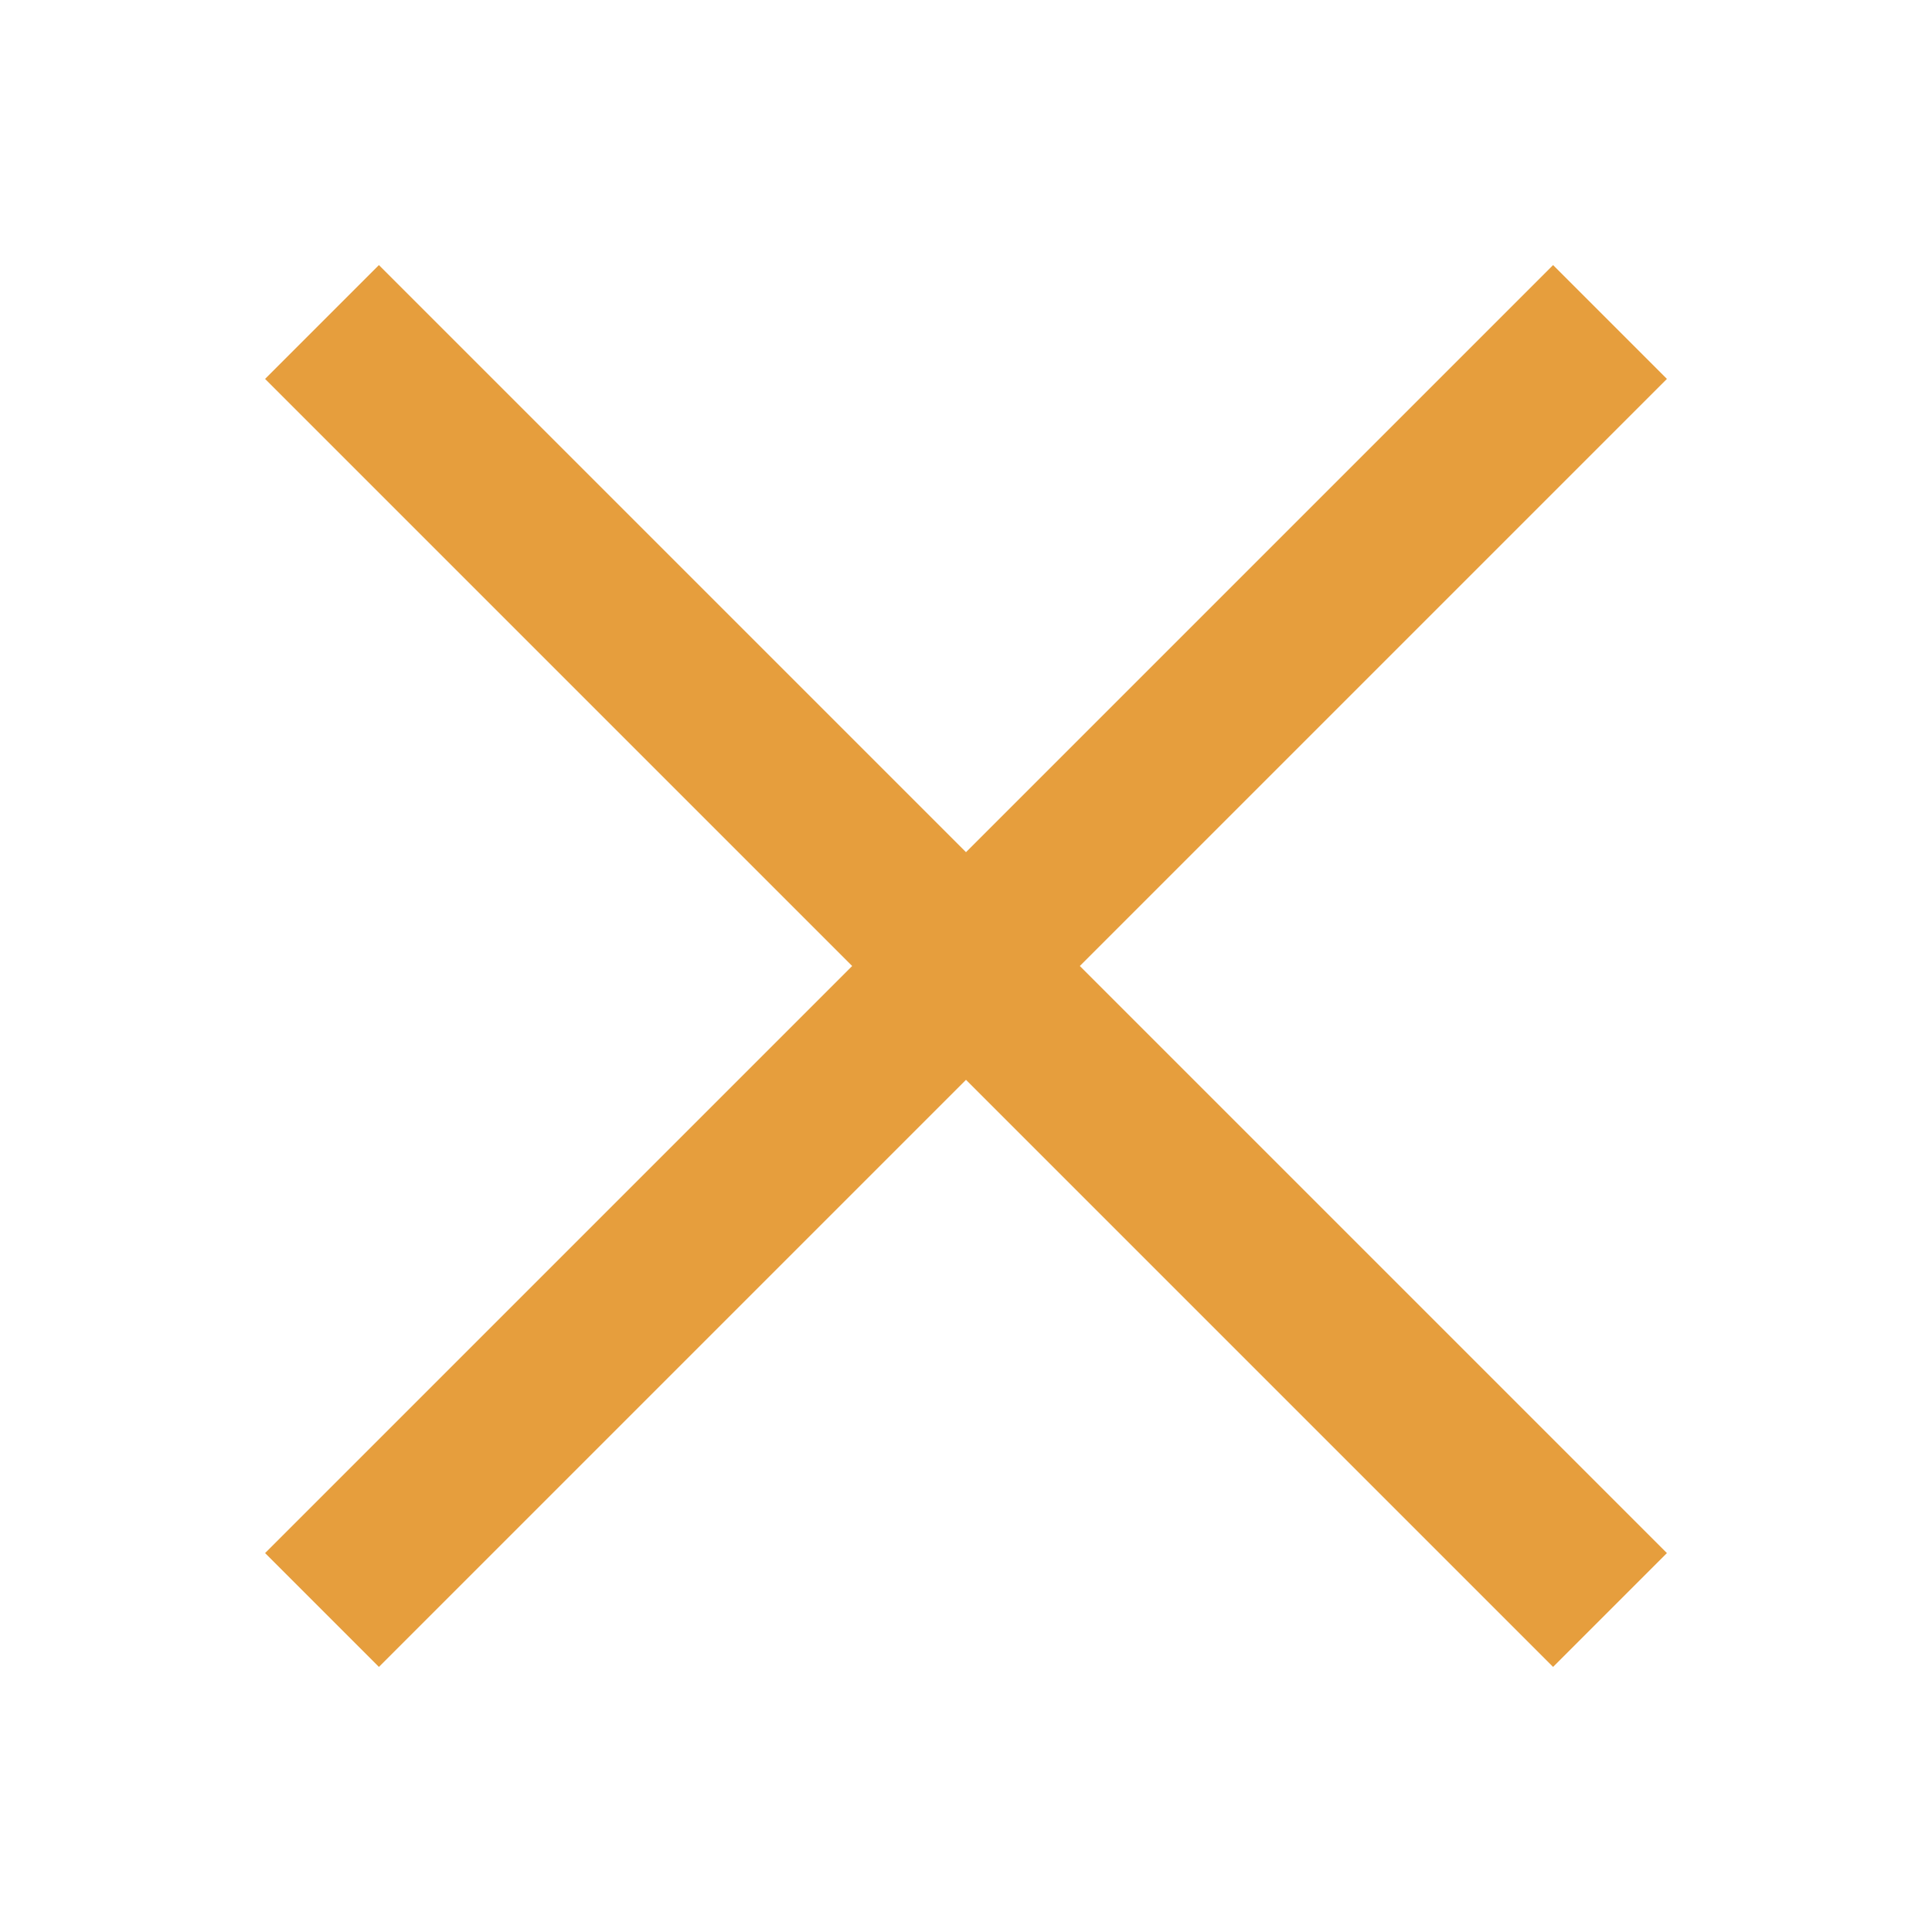
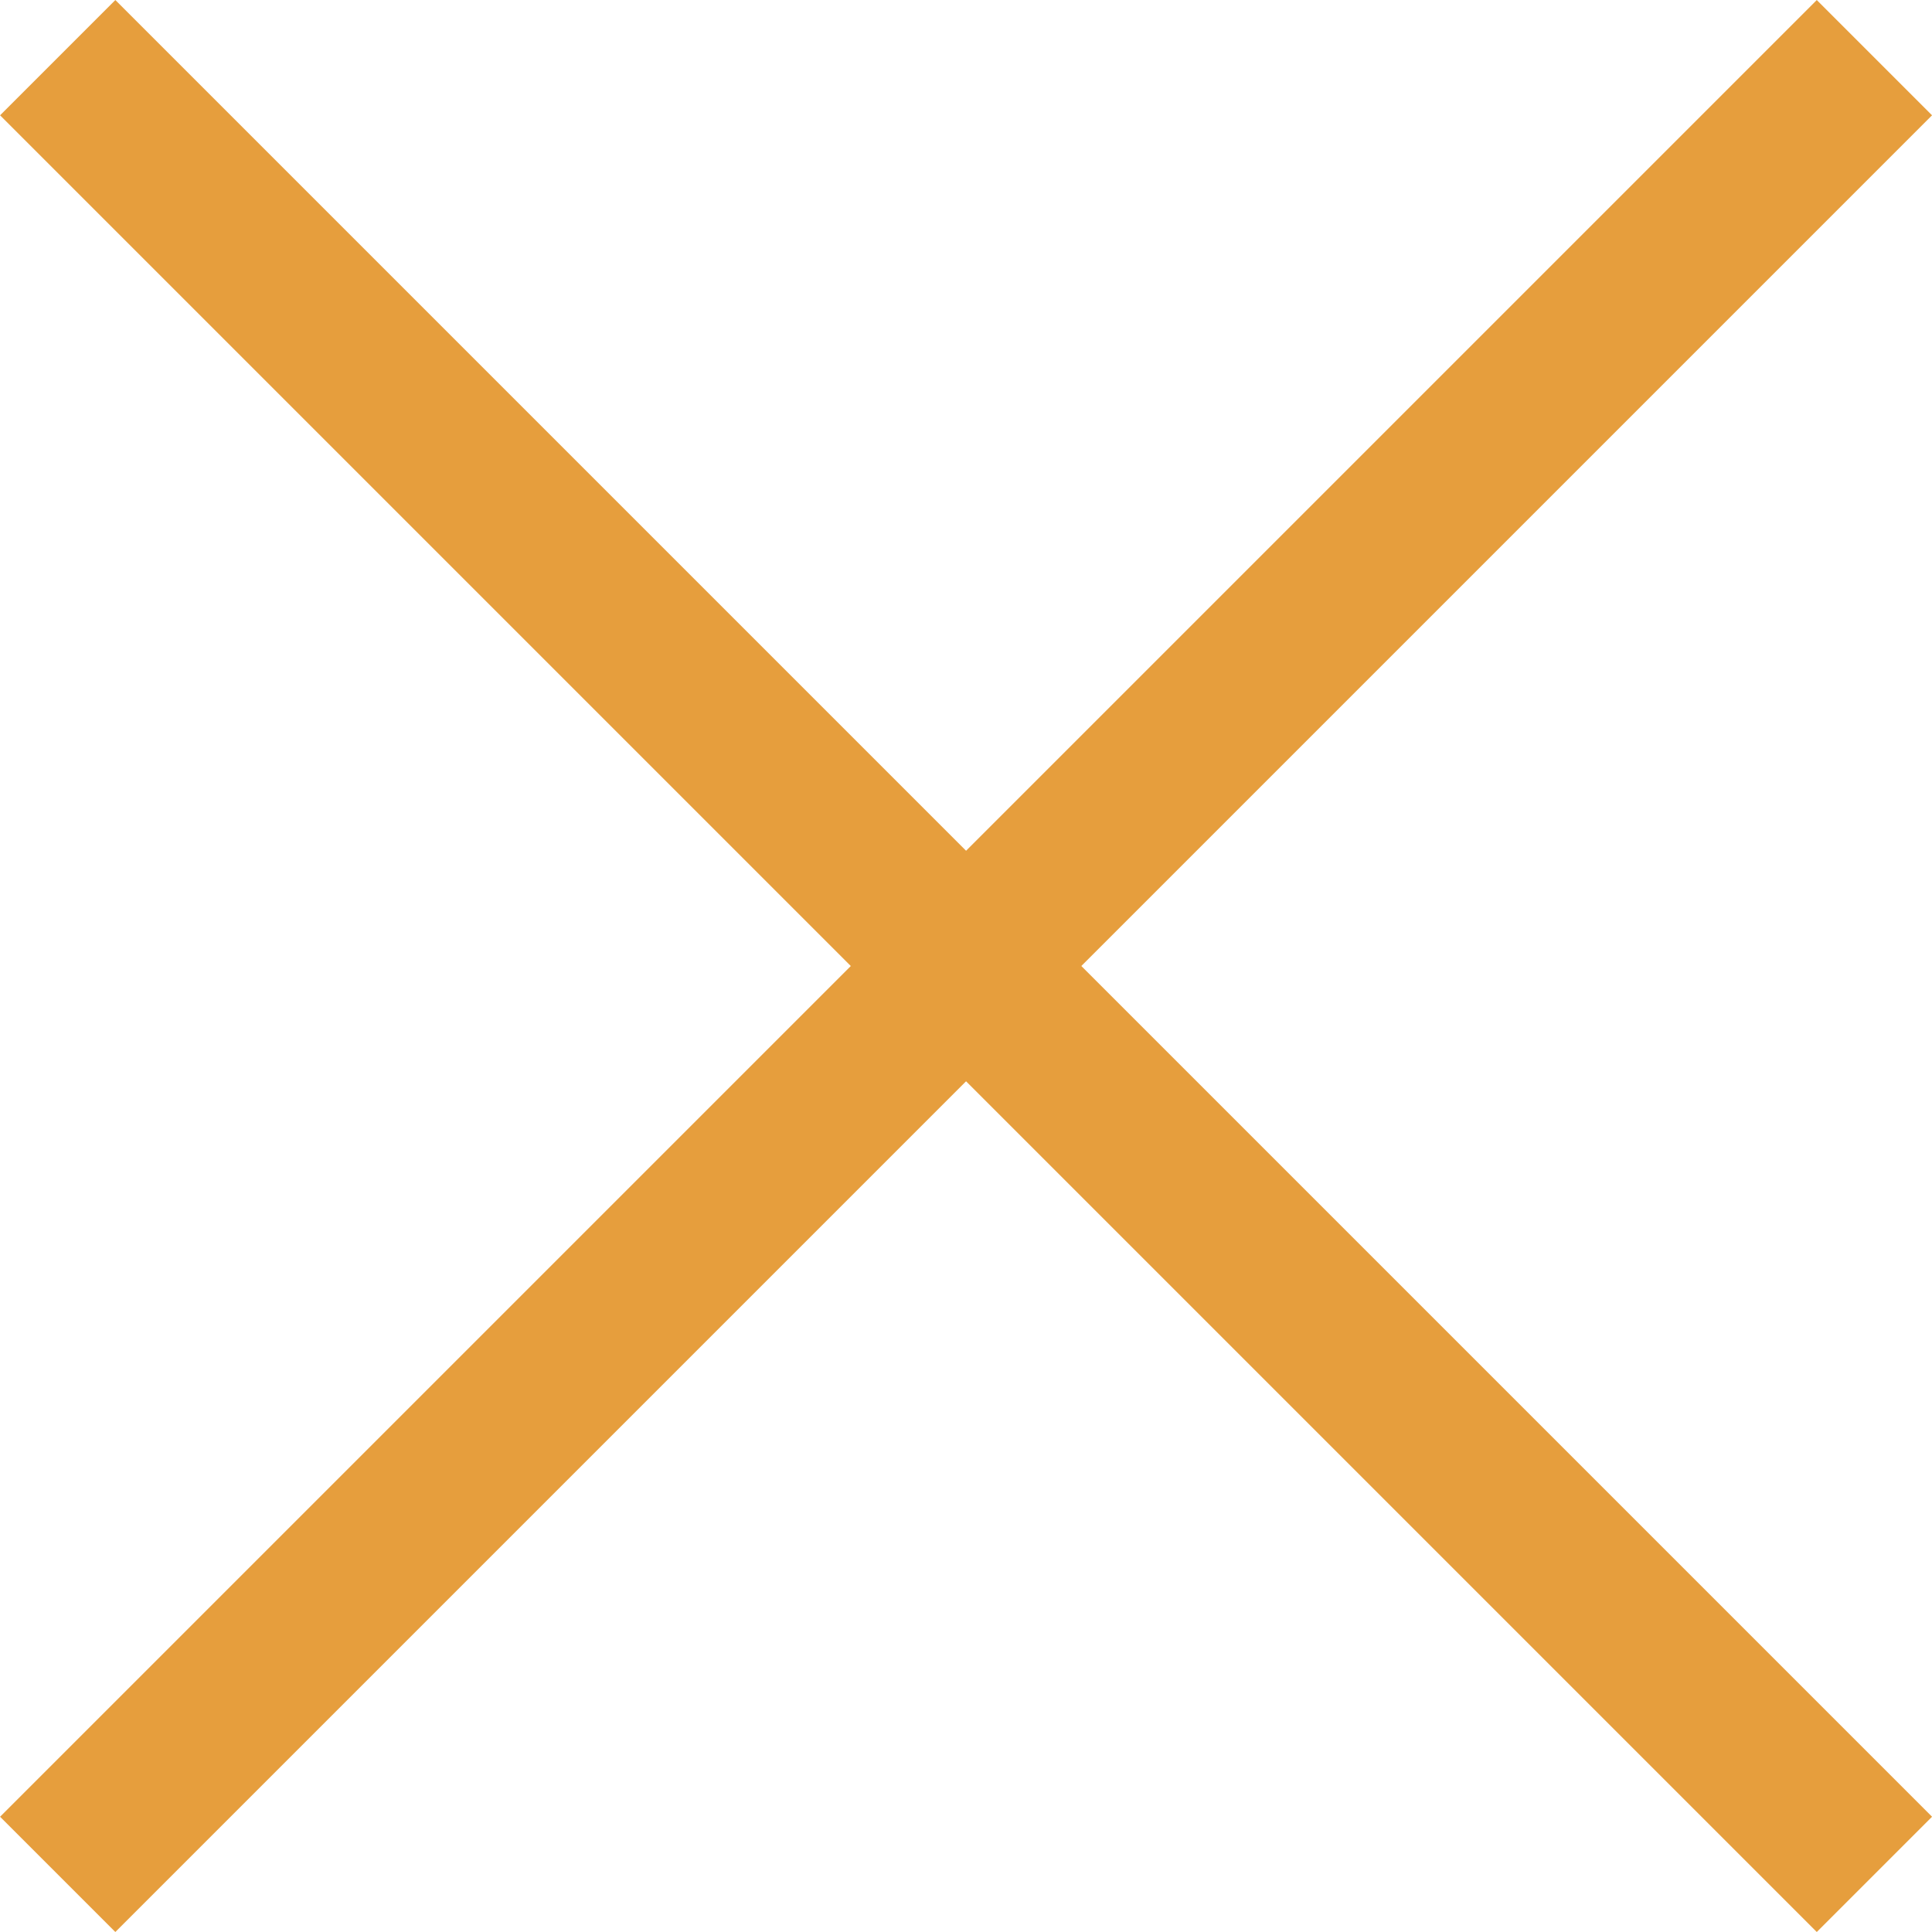
- <svg xmlns="http://www.w3.org/2000/svg" fill="#e69e3d" viewBox="0 0 24 24" width="96px" height="96px">
-   <path d="M 4.707 3.293 L 3.293 4.707 L 10.586 12 L 3.293 19.293 L 4.707 20.707 L 12 13.414 L 19.293 20.707 L 20.707 19.293 L 13.414 12 L 20.707 4.707 L 19.293 3.293 L 12 10.586 L 4.707 3.293 z" />
+ <svg xmlns="http://www.w3.org/2000/svg" width="23.704" height="23.704" viewBox="0 0 23.704 23.704">
+   <g id="Group_356" data-name="Group 356" transform="translate(-1261.771 -1336.814) rotate(45)">
+     <line id="Line_88" data-name="Line 88" x2="31.522" transform="translate(1838.478 53.063)" fill="none" stroke="#e69e3d" stroke-width="2" />
+     <line id="Line_183" data-name="Line 183" x2="31.522" transform="translate(1854.239 37.302) rotate(90)" fill="none" stroke="#e69e3d" stroke-width="2" />
+   </g>
</svg>
